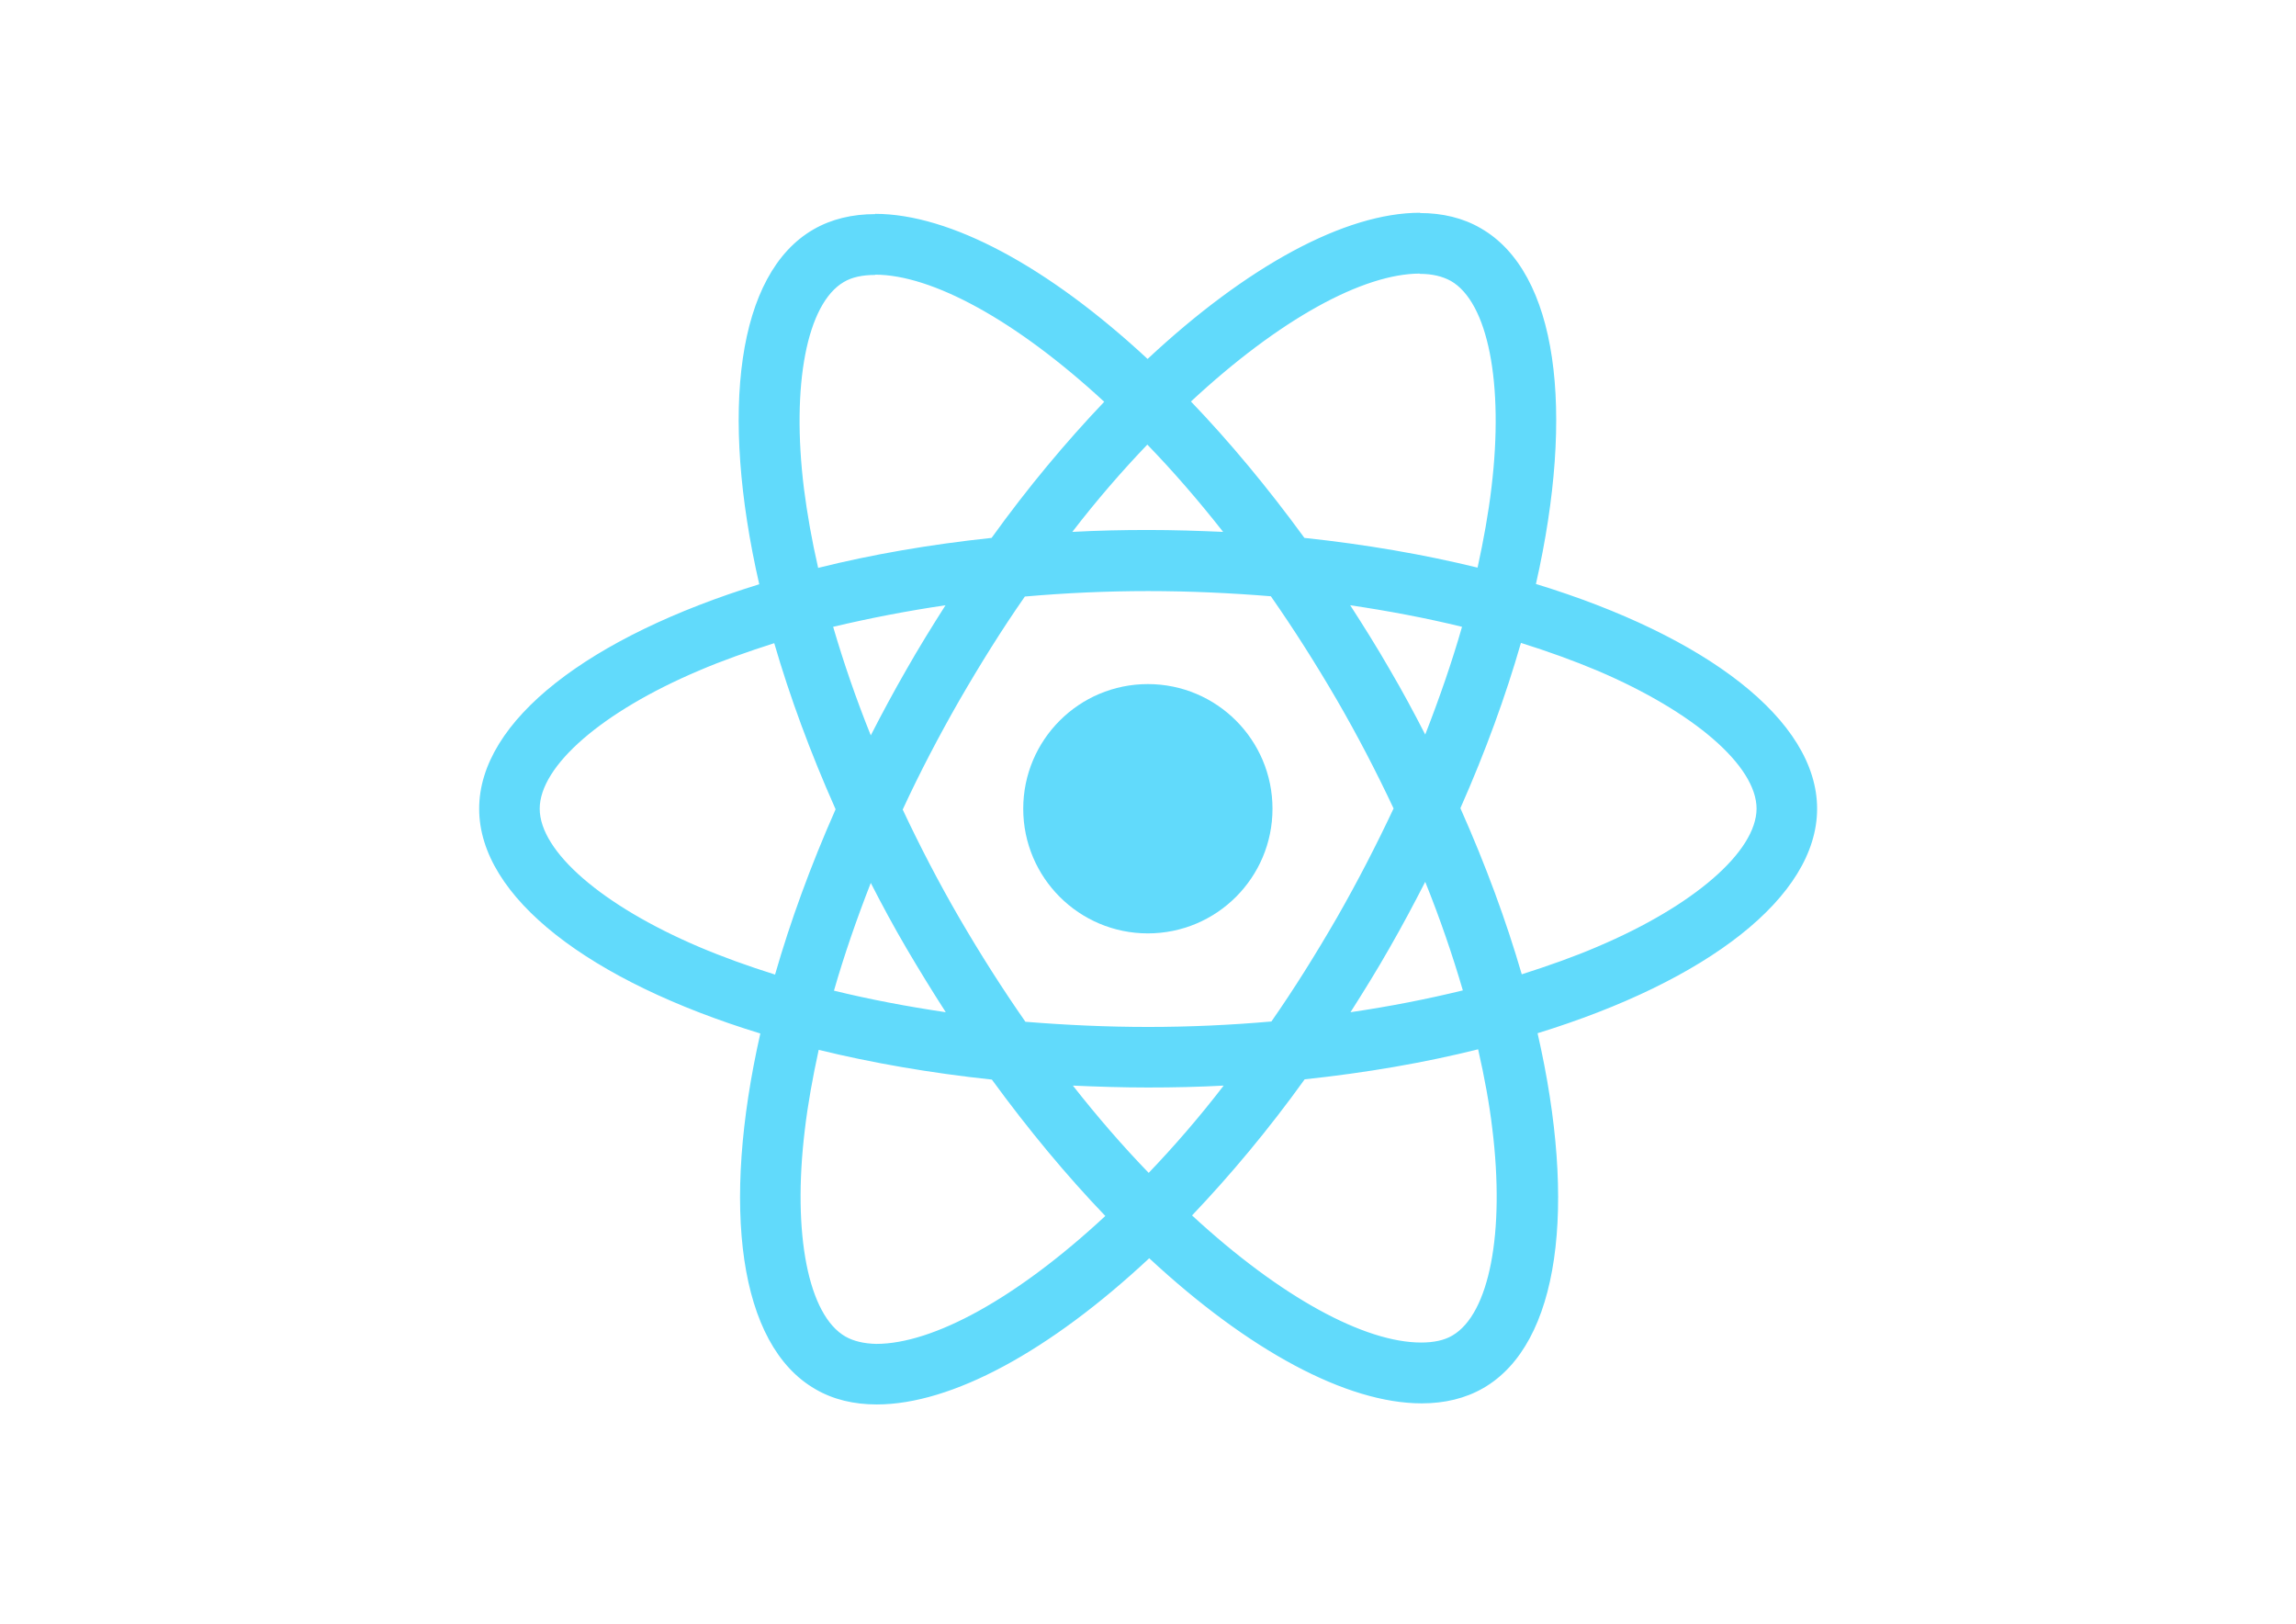
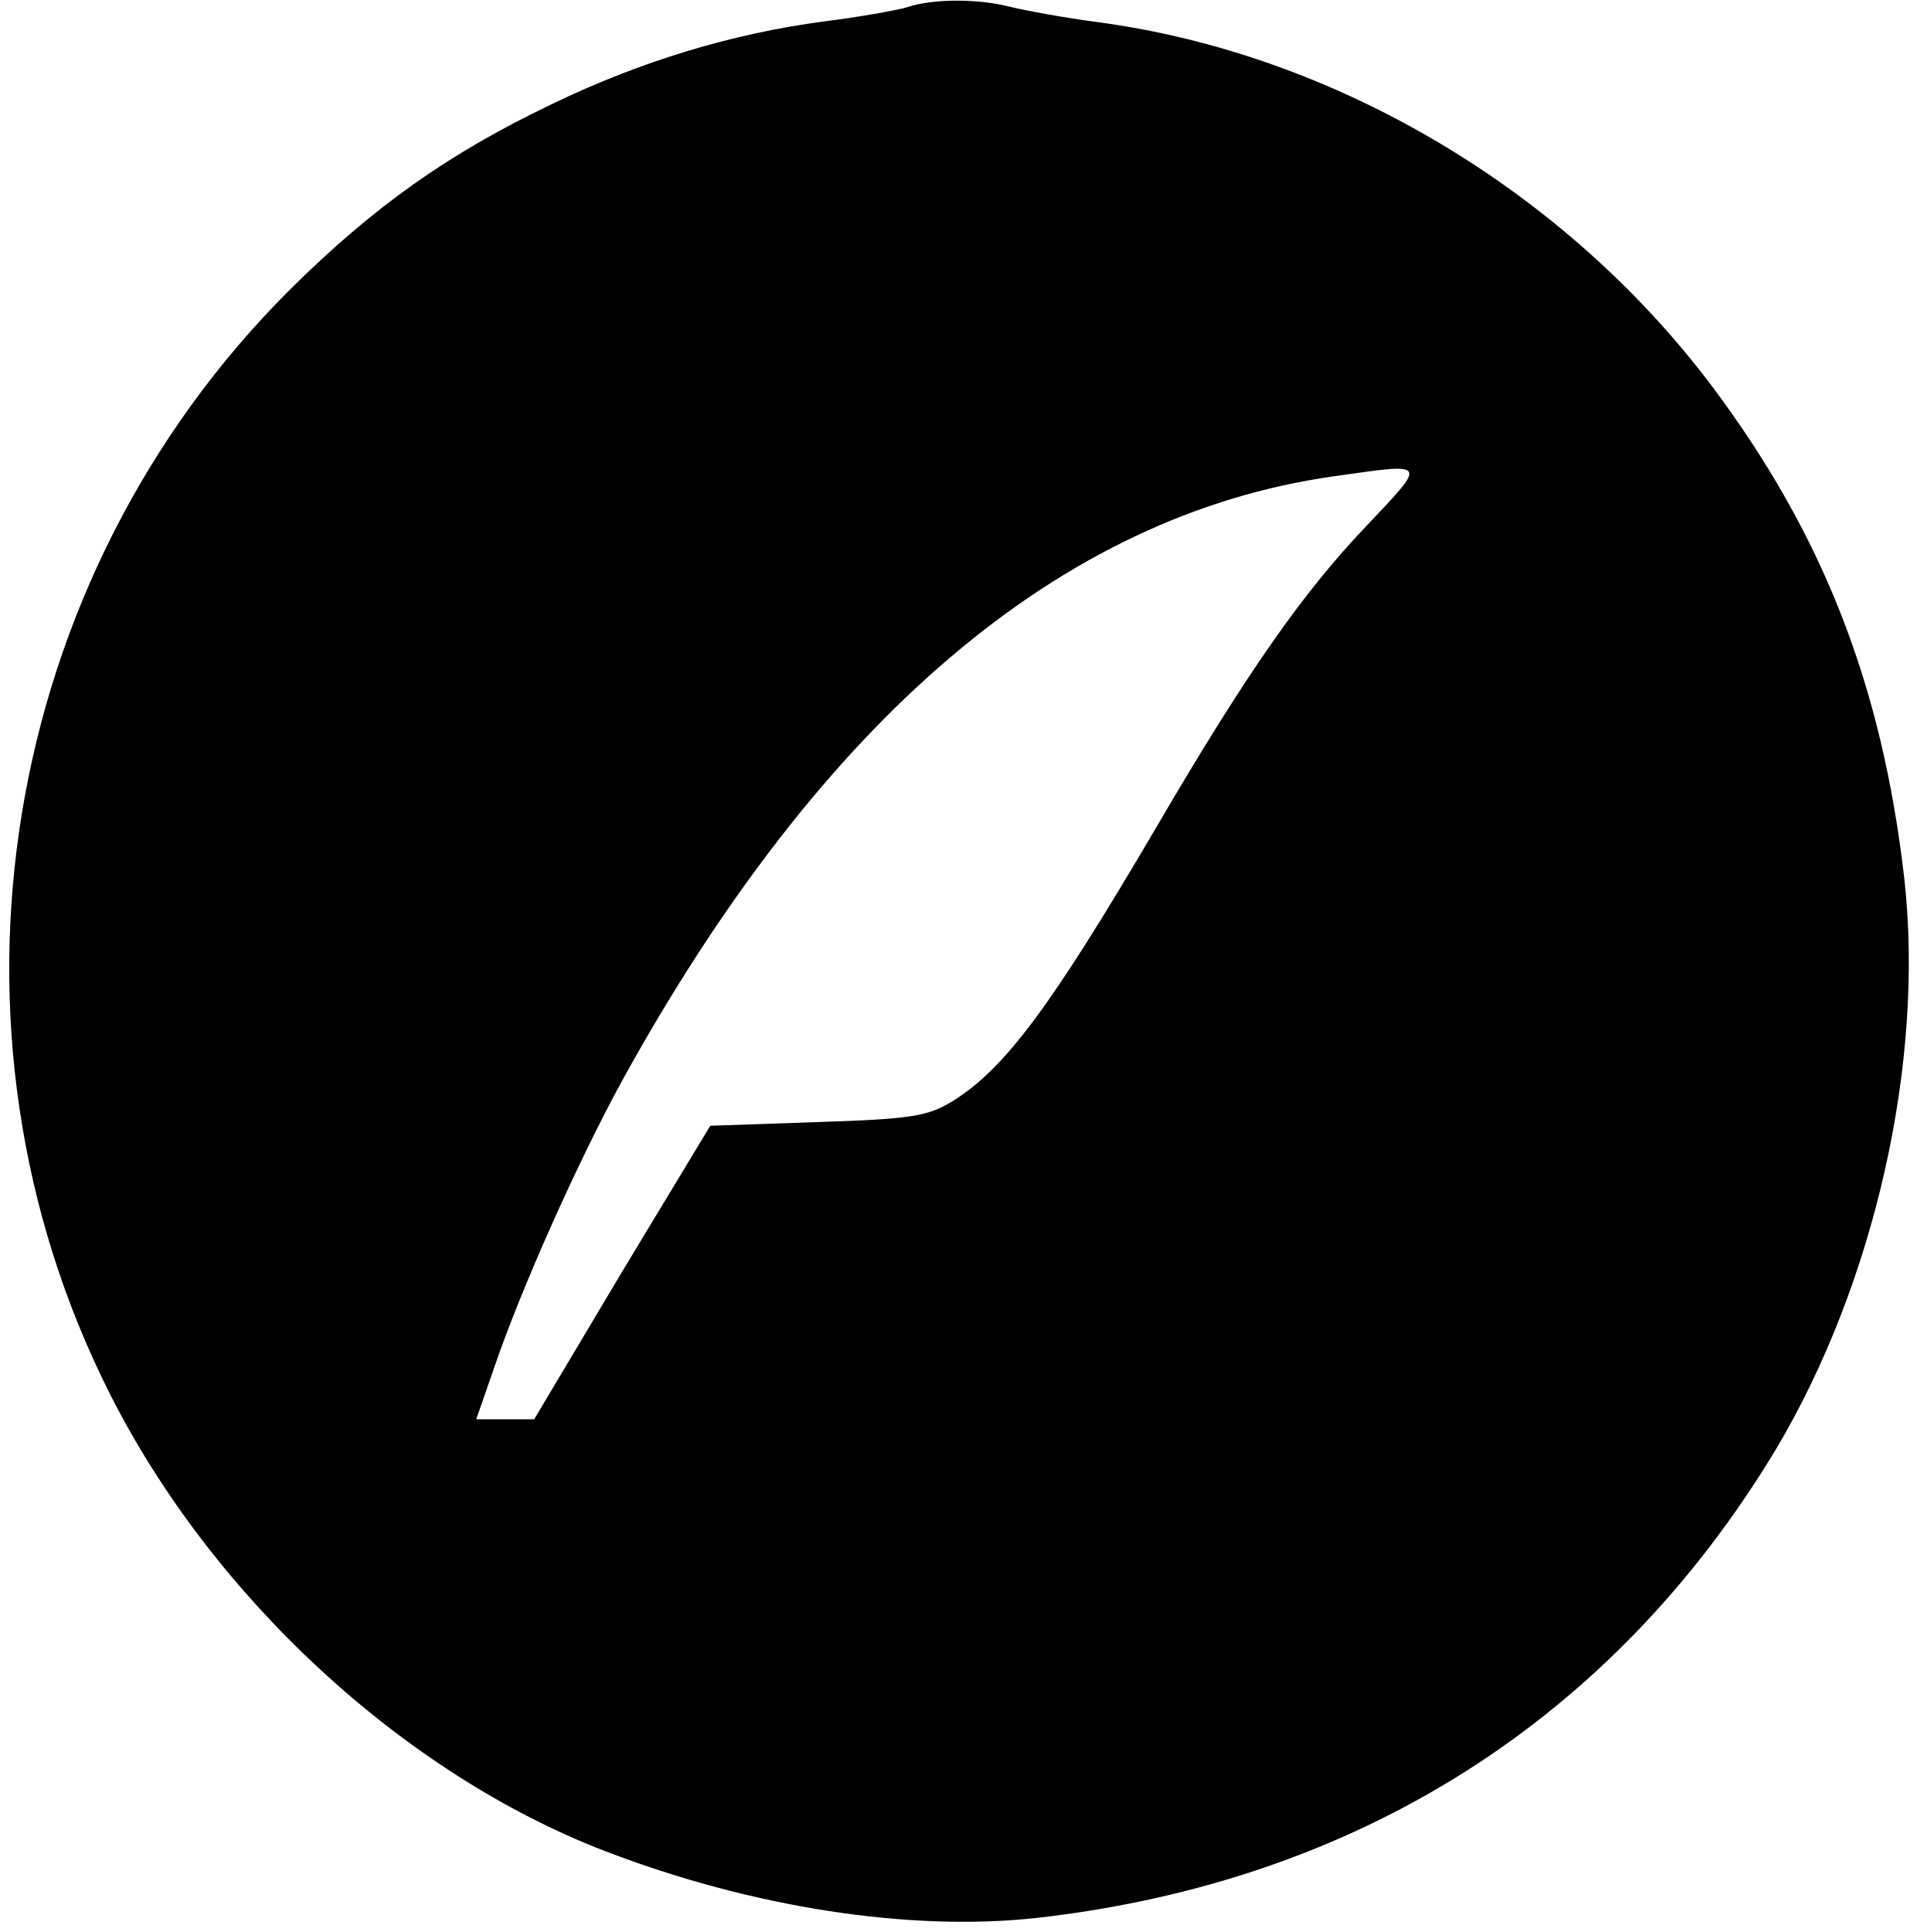
- <svg xmlns="http://www.w3.org/2000/svg" viewBox="0 0 841.9 595.3">
-   <g fill="#61DAFB">
-     <path d="M666.3 296.5c0-32.5-40.7-63.3-103.1-82.4 14.4-63.6 8-114.2-20.2-130.4-6.5-3.8-14.1-5.6-22.4-5.6v22.3c4.6 0 8.3.9 11.4 2.6 13.6 7.8 19.5 37.5 14.9 75.7-1.1 9.4-2.9 19.3-5.1 29.4-19.6-4.8-41-8.5-63.5-10.9-13.5-18.5-27.5-35.3-41.6-50 32.6-30.3 63.2-46.9 84-46.9V78c-27.5 0-63.5 19.6-99.9 53.6-36.4-33.8-72.4-53.2-99.9-53.2v22.3c20.7 0 51.4 16.5 84 46.6-14 14.7-28 31.4-41.3 49.9-22.6 2.4-44 6.1-63.6 11-2.3-10-4-19.7-5.2-29-4.7-38.2 1.1-67.9 14.6-75.8 3-1.8 6.9-2.6 11.5-2.6V78.5c-8.4 0-16 1.8-22.6 5.6-28.1 16.2-34.4 66.7-19.9 130.1-62.2 19.2-102.7 49.9-102.7 82.3 0 32.5 40.7 63.3 103.1 82.4-14.4 63.6-8 114.2 20.2 130.4 6.5 3.8 14.1 5.6 22.5 5.6 27.5 0 63.5-19.6 99.9-53.6 36.4 33.8 72.4 53.2 99.9 53.2 8.4 0 16-1.8 22.6-5.6 28.1-16.2 34.4-66.7 19.9-130.1 62-19.1 102.5-49.9 102.5-82.3zm-130.2-66.7c-3.7 12.9-8.3 26.2-13.5 39.5-4.1-8-8.4-16-13.1-24-4.6-8-9.5-15.8-14.4-23.4 14.2 2.1 27.9 4.7 41 7.9zm-45.8 106.5c-7.8 13.5-15.8 26.3-24.1 38.2-14.9 1.3-30 2-45.2 2-15.1 0-30.2-.7-45-1.9-8.3-11.9-16.4-24.6-24.2-38-7.6-13.1-14.5-26.4-20.8-39.8 6.2-13.4 13.2-26.8 20.7-39.9 7.8-13.5 15.8-26.3 24.1-38.2 14.9-1.3 30-2 45.2-2 15.1 0 30.2.7 45 1.9 8.3 11.9 16.4 24.6 24.2 38 7.6 13.1 14.5 26.4 20.8 39.8-6.3 13.4-13.2 26.8-20.7 39.9zm32.3-13c5.4 13.4 10 26.8 13.8 39.8-13.1 3.2-26.9 5.9-41.2 8 4.9-7.7 9.8-15.6 14.4-23.7 4.6-8 8.9-16.1 13-24.1zM421.2 430c-9.3-9.6-18.6-20.3-27.8-32 9 .4 18.2.7 27.5.7 9.4 0 18.7-.2 27.8-.7-9 11.7-18.3 22.4-27.5 32zm-74.4-58.9c-14.2-2.1-27.9-4.7-41-7.9 3.7-12.9 8.3-26.2 13.5-39.5 4.1 8 8.4 16 13.1 24 4.7 8 9.5 15.8 14.4 23.4zM420.7 163c9.3 9.6 18.6 20.3 27.8 32-9-.4-18.2-.7-27.5-.7-9.4 0-18.7.2-27.8.7 9-11.7 18.3-22.4 27.5-32zm-74 58.9c-4.9 7.7-9.8 15.6-14.4 23.7-4.6 8-8.9 16-13 24-5.4-13.4-10-26.8-13.8-39.8 13.1-3.1 26.9-5.8 41.2-7.9zm-90.5 125.2c-35.4-15.1-58.3-34.9-58.3-50.6 0-15.7 22.9-35.6 58.3-50.6 8.6-3.7 18-7 27.7-10.1 5.7 19.6 13.2 40 22.5 60.9-9.2 20.8-16.6 41.1-22.2 60.6-9.9-3.1-19.3-6.5-28-10.2zM310 490c-13.6-7.8-19.5-37.5-14.9-75.7 1.1-9.4 2.9-19.3 5.1-29.4 19.6 4.8 41 8.5 63.5 10.9 13.5 18.5 27.5 35.3 41.6 50-32.6 30.3-63.2 46.9-84 46.9-4.5-.1-8.3-1-11.3-2.7zm237.2-76.2c4.7 38.2-1.1 67.9-14.6 75.8-3 1.8-6.9 2.6-11.5 2.6-20.7 0-51.4-16.5-84-46.6 14-14.7 28-31.4 41.3-49.9 22.6-2.4 44-6.1 63.6-11 2.3 10.1 4.1 19.8 5.2 29.1zm38.5-66.7c-8.6 3.7-18 7-27.7 10.1-5.7-19.6-13.2-40-22.5-60.9 9.2-20.8 16.6-41.1 22.2-60.6 9.9 3.1 19.3 6.5 28.1 10.2 35.4 15.1 58.3 34.9 58.3 50.6-.1 15.7-23 35.6-58.4 50.6zM320.8 78.4z" />
-     <circle cx="420.9" cy="296.5" r="45.7" />
-     <path d="M520.5 78.1z" />
+ <svg xmlns="http://www.w3.org/2000/svg" version="1.0" width="258pt" height="260pt" viewBox="0 0 258 260" preserveAspectRatio="xMidYMid meet">
+   <g transform="translate(0,260) scale(0.1,-0.1)" fill="#000000" stroke="none">
+     <path d="M1220 2590 c-14 -4 -64 -13 -112 -19 -121 -16 -245 -53 -365 -111 -140 -67 -240 -138 -353 -250 -391 -390 -490 -995 -242 -1486 138 -273 394 -510 666 -615 198 -76 410 -109 582 -90 432 49 775 267 994 630 133 223 201 522 173 770 -30 259 -109 462 -260 663 -198 262 -505 445 -824 488 -46 6 -100 16 -120 21 -43 11 -104 11 -139 -1z m619 -698 c-86 -90 -162 -199 -283 -406 -141 -240 -203 -324 -274 -368 -33 -20 -54 -24 -181 -28 l-145 -5 -119 -197 -118 -198 -39 0 -39 0 24 69 c36 106 112 276 172 386 269 488 591 762 958 814 128 18 127 21 44 -67z" />
  </g>
</svg>
